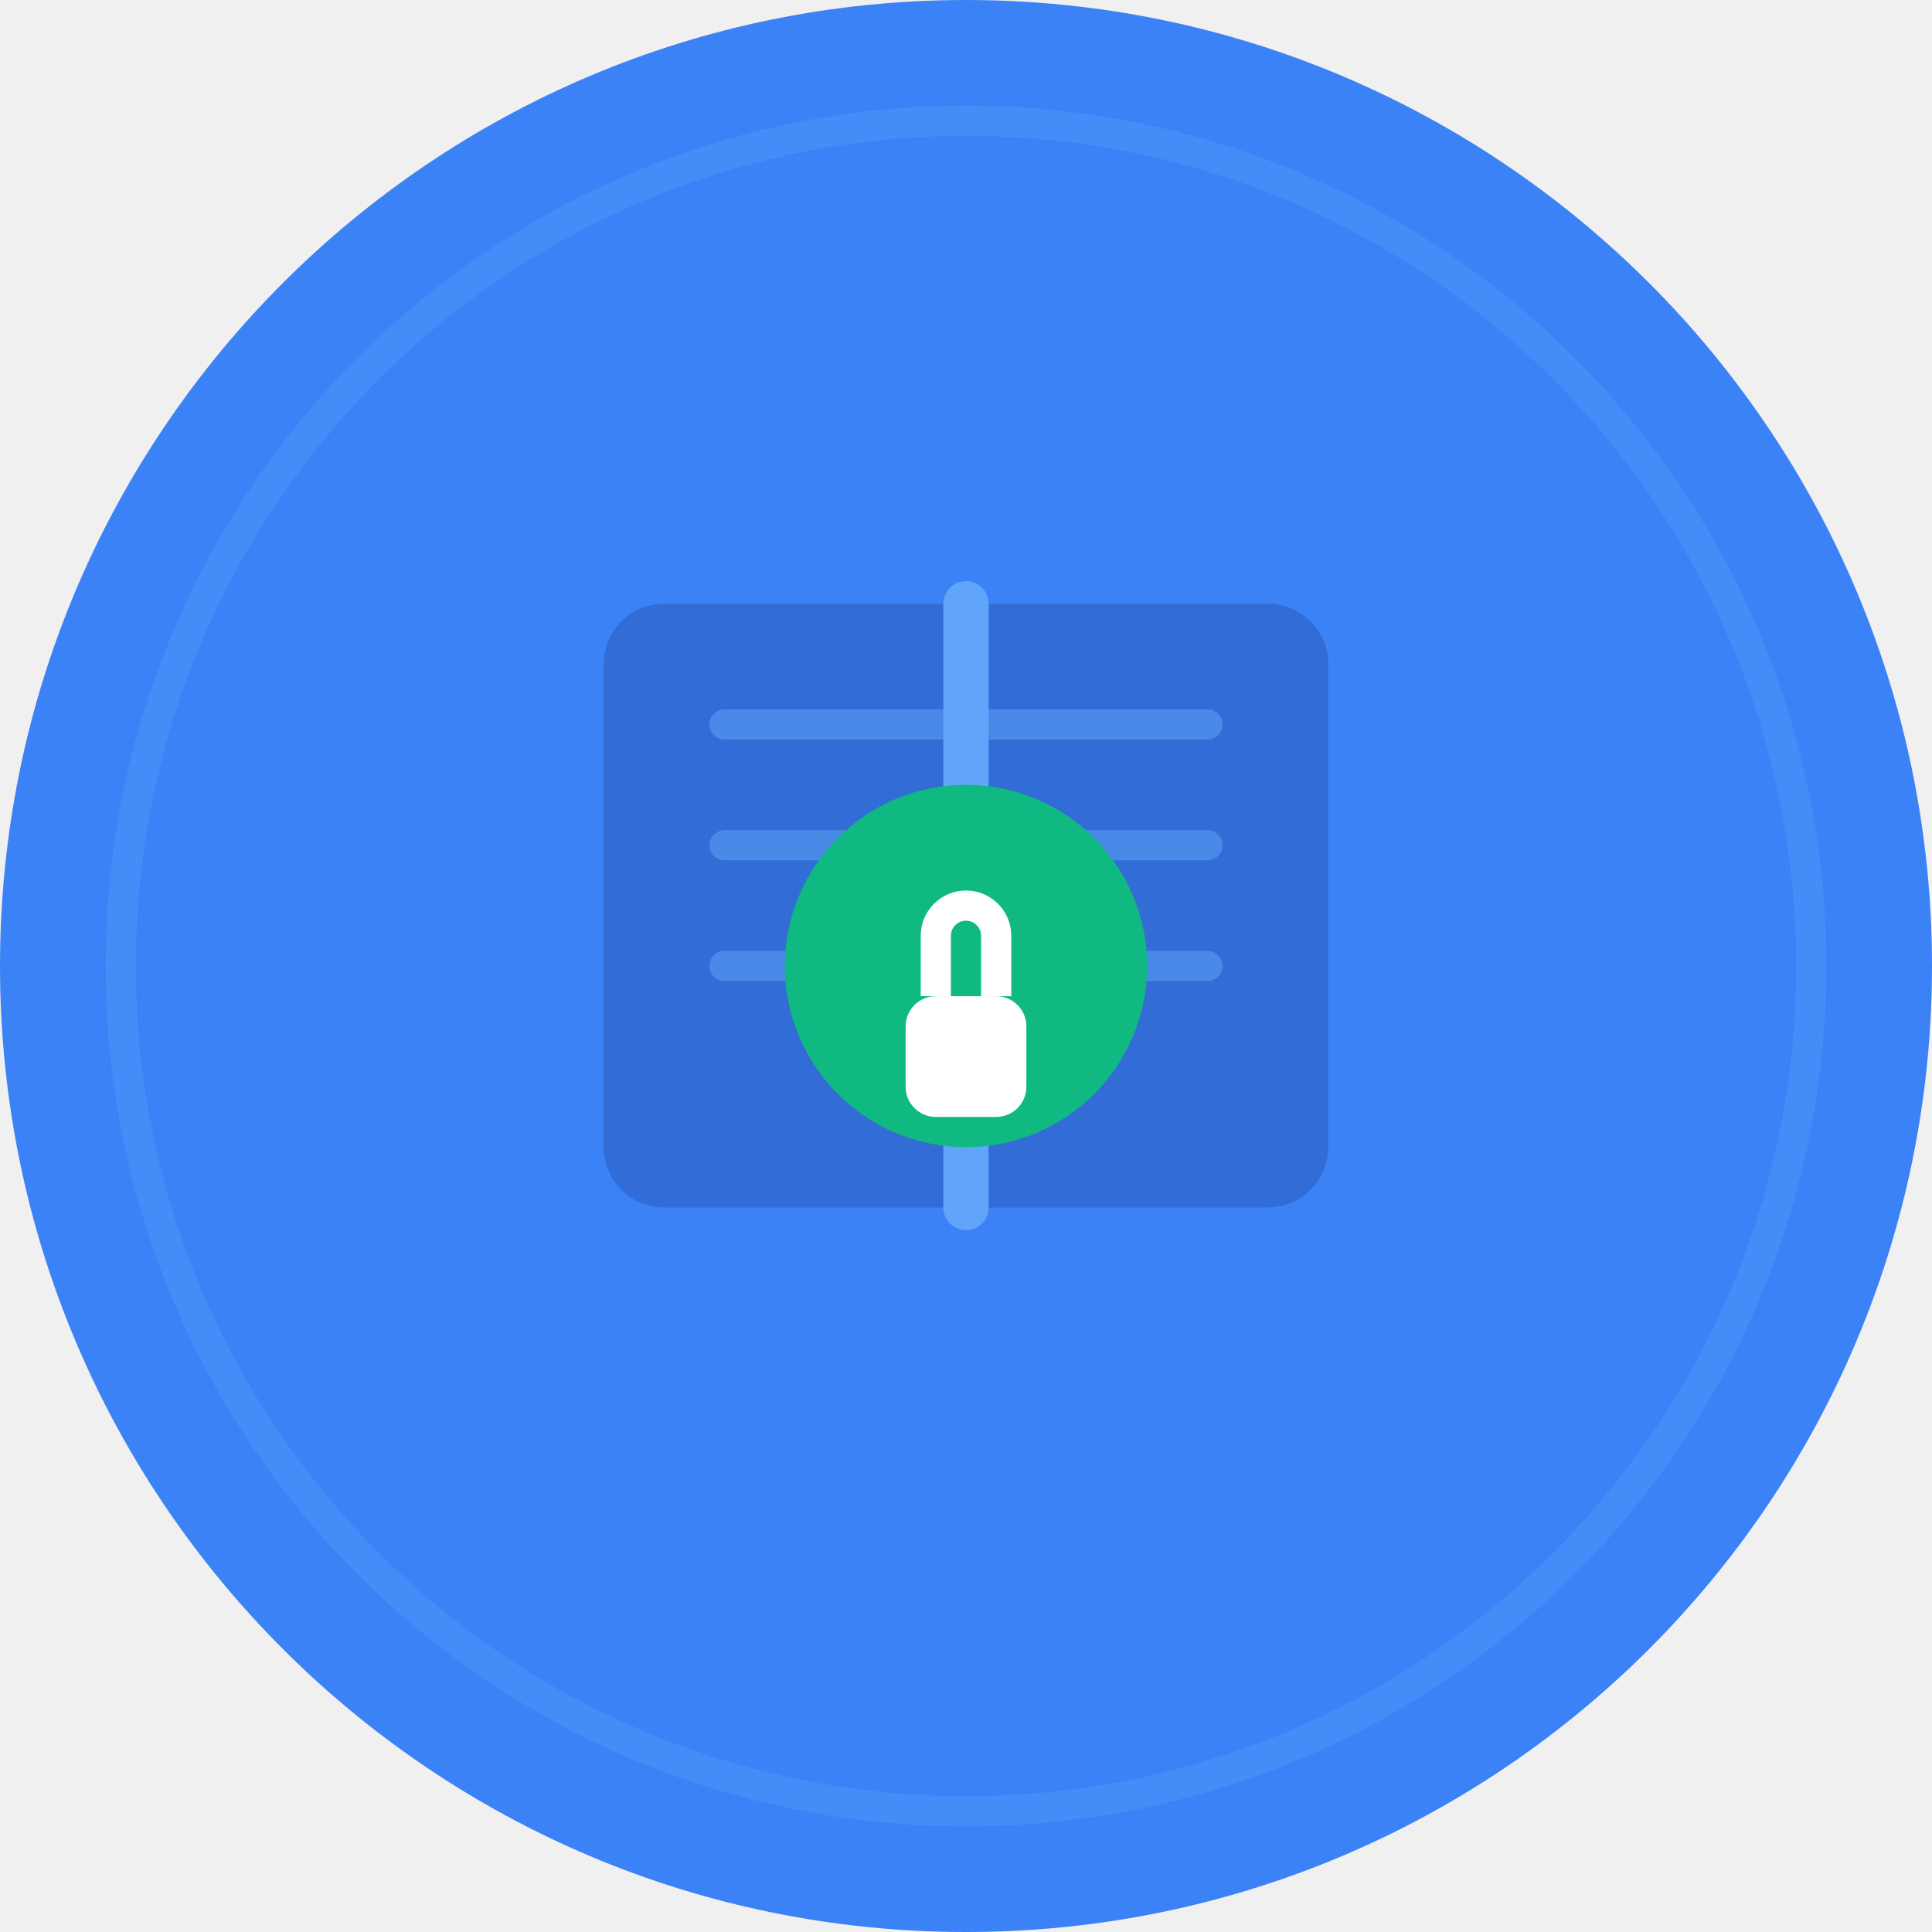
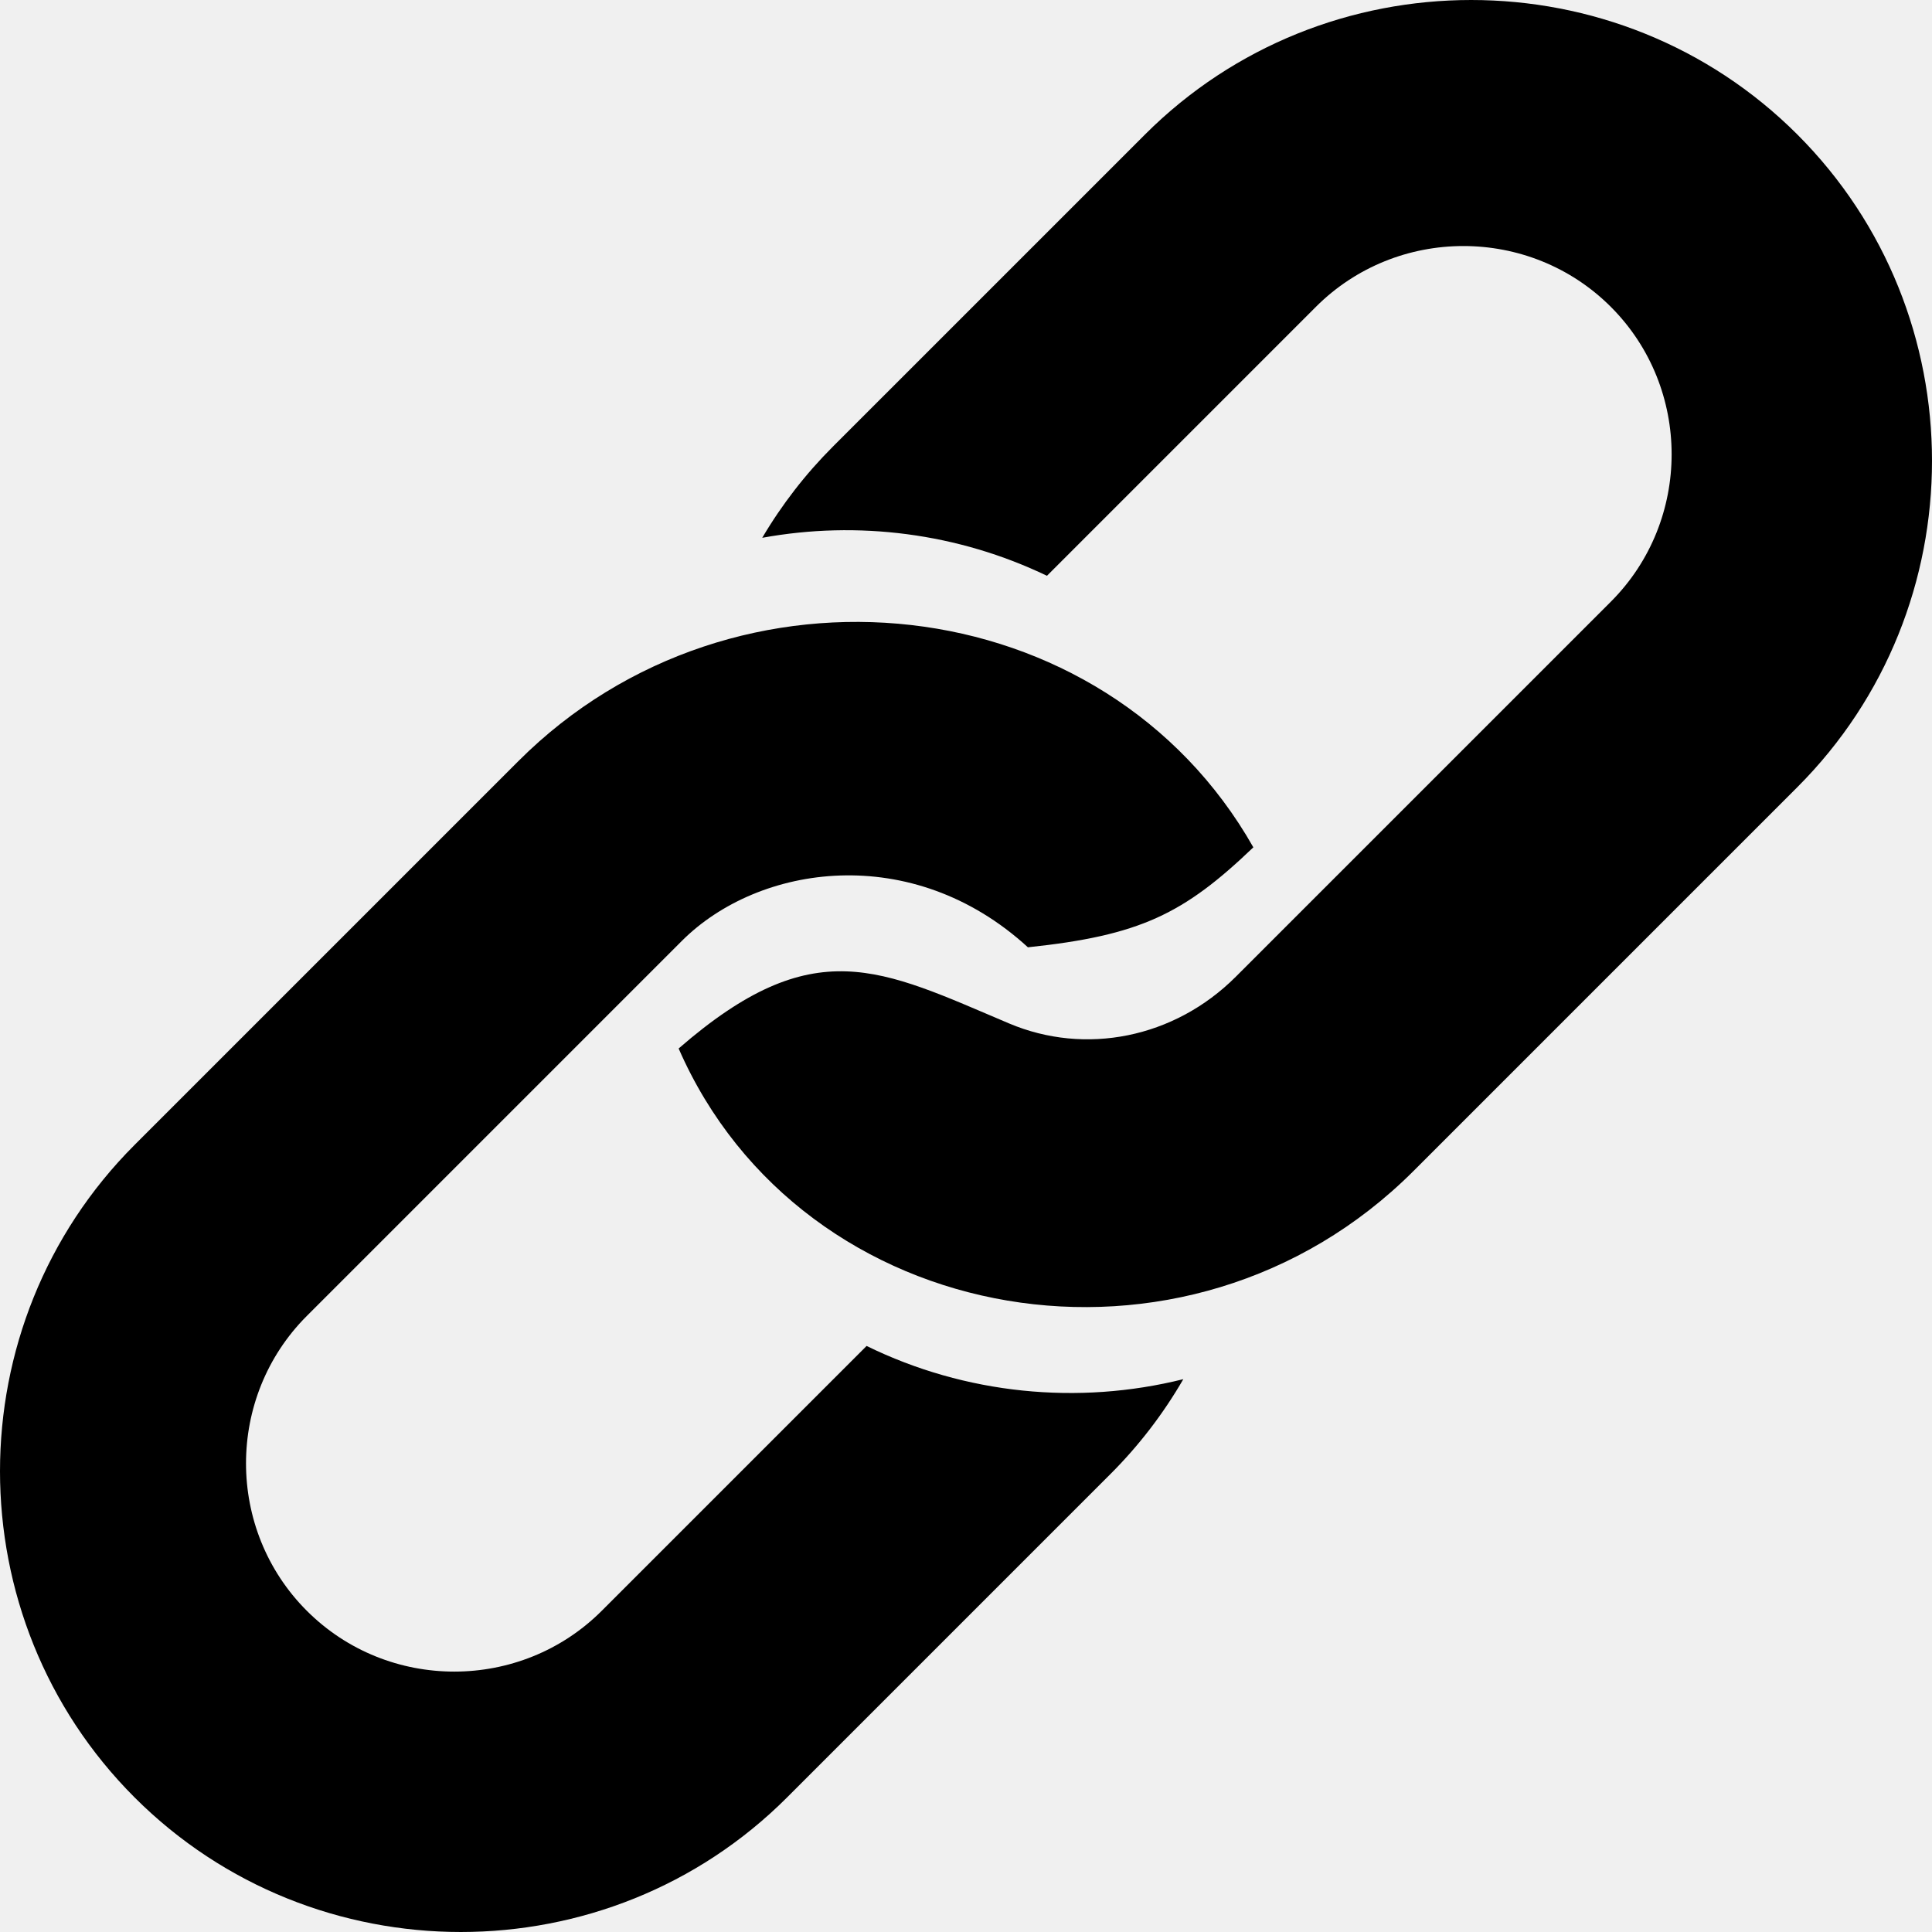
- <svg xmlns="http://www.w3.org/2000/svg" viewBox="0 0 128 128" fill="none">
-   <circle cx="64" cy="64" r="64" fill="#3B82F6" />
-   <g transform="translate(32, 32)">
-     <rect x="8" y="8" width="48" height="40" rx="4" fill="#1E3A8A" opacity="0.3" />
-     <path d="M32 8 L32 24 M32 40 L32 48" stroke="#60A5FA" stroke-width="3" stroke-linecap="round" />
-     <path d="M16 16 L48 16 M16 24 L48 24 M16 32 L48 32" stroke="#60A5FA" stroke-width="2" stroke-linecap="round" opacity="0.5" />
-     <circle cx="32" cy="32" r="12" fill="#10B981" />
-     <rect x="28" y="34" width="8" height="8" rx="2" fill="white" />
-     <path d="M30 34 V30 A2 2 0 0 1 34 30 V34" stroke="white" stroke-width="2" fill="none" />
-   </g>
-   <circle cx="64" cy="64" r="56" stroke="#60A5FA" stroke-width="2" opacity="0.3" />
+ <svg xmlns="http://www.w3.org/2000/svg" shape-rendering="geometricPrecision" text-rendering="geometricPrecision" image-rendering="optimizeQuality" fill-rule="evenodd" clip-rule="evenodd" viewBox="0 0 512 511.999">
+   <path d="M476.335 35.664v.001c47.554 47.552 47.552 125.365.002 172.918l-101.729 101.73c-60.027 60.025-162.073 42.413-194.762-32.45 35.888-31.191 53.387-21.102 87.58-6.638 20.128 8.512 43.74 3.955 60.08-12.387l99.375-99.371c21.49-21.493 21.492-56.662 0-78.155-21.489-21.488-56.677-21.472-78.151 0l-71.278 71.28c-23.583-11.337-50.118-14.697-75.453-10.07a121.476 121.476 0 0118.767-24.207l82.651-82.65c47.554-47.551 125.365-47.555 172.918-.001zM35.664 476.334l.001.001c47.554 47.552 125.365 47.552 172.917 0l85.682-85.682a121.496 121.496 0 0019.325-25.157c-27.876 6.951-57.764 4.015-83.932-8.805l-70.192 70.19c-21.472 21.471-56.658 21.492-78.149 0-21.492-21.491-21.493-56.658 0-78.149l99.375-99.376c20.363-20.363 61.002-26.435 91.717 1.688 29.729-3.133 41.275-8.812 59.742-26.493-39.398-69.476-137.607-80.013-194.757-22.863L35.664 303.417c-47.552 47.553-47.552 125.364 0 172.917z" />
</svg>
